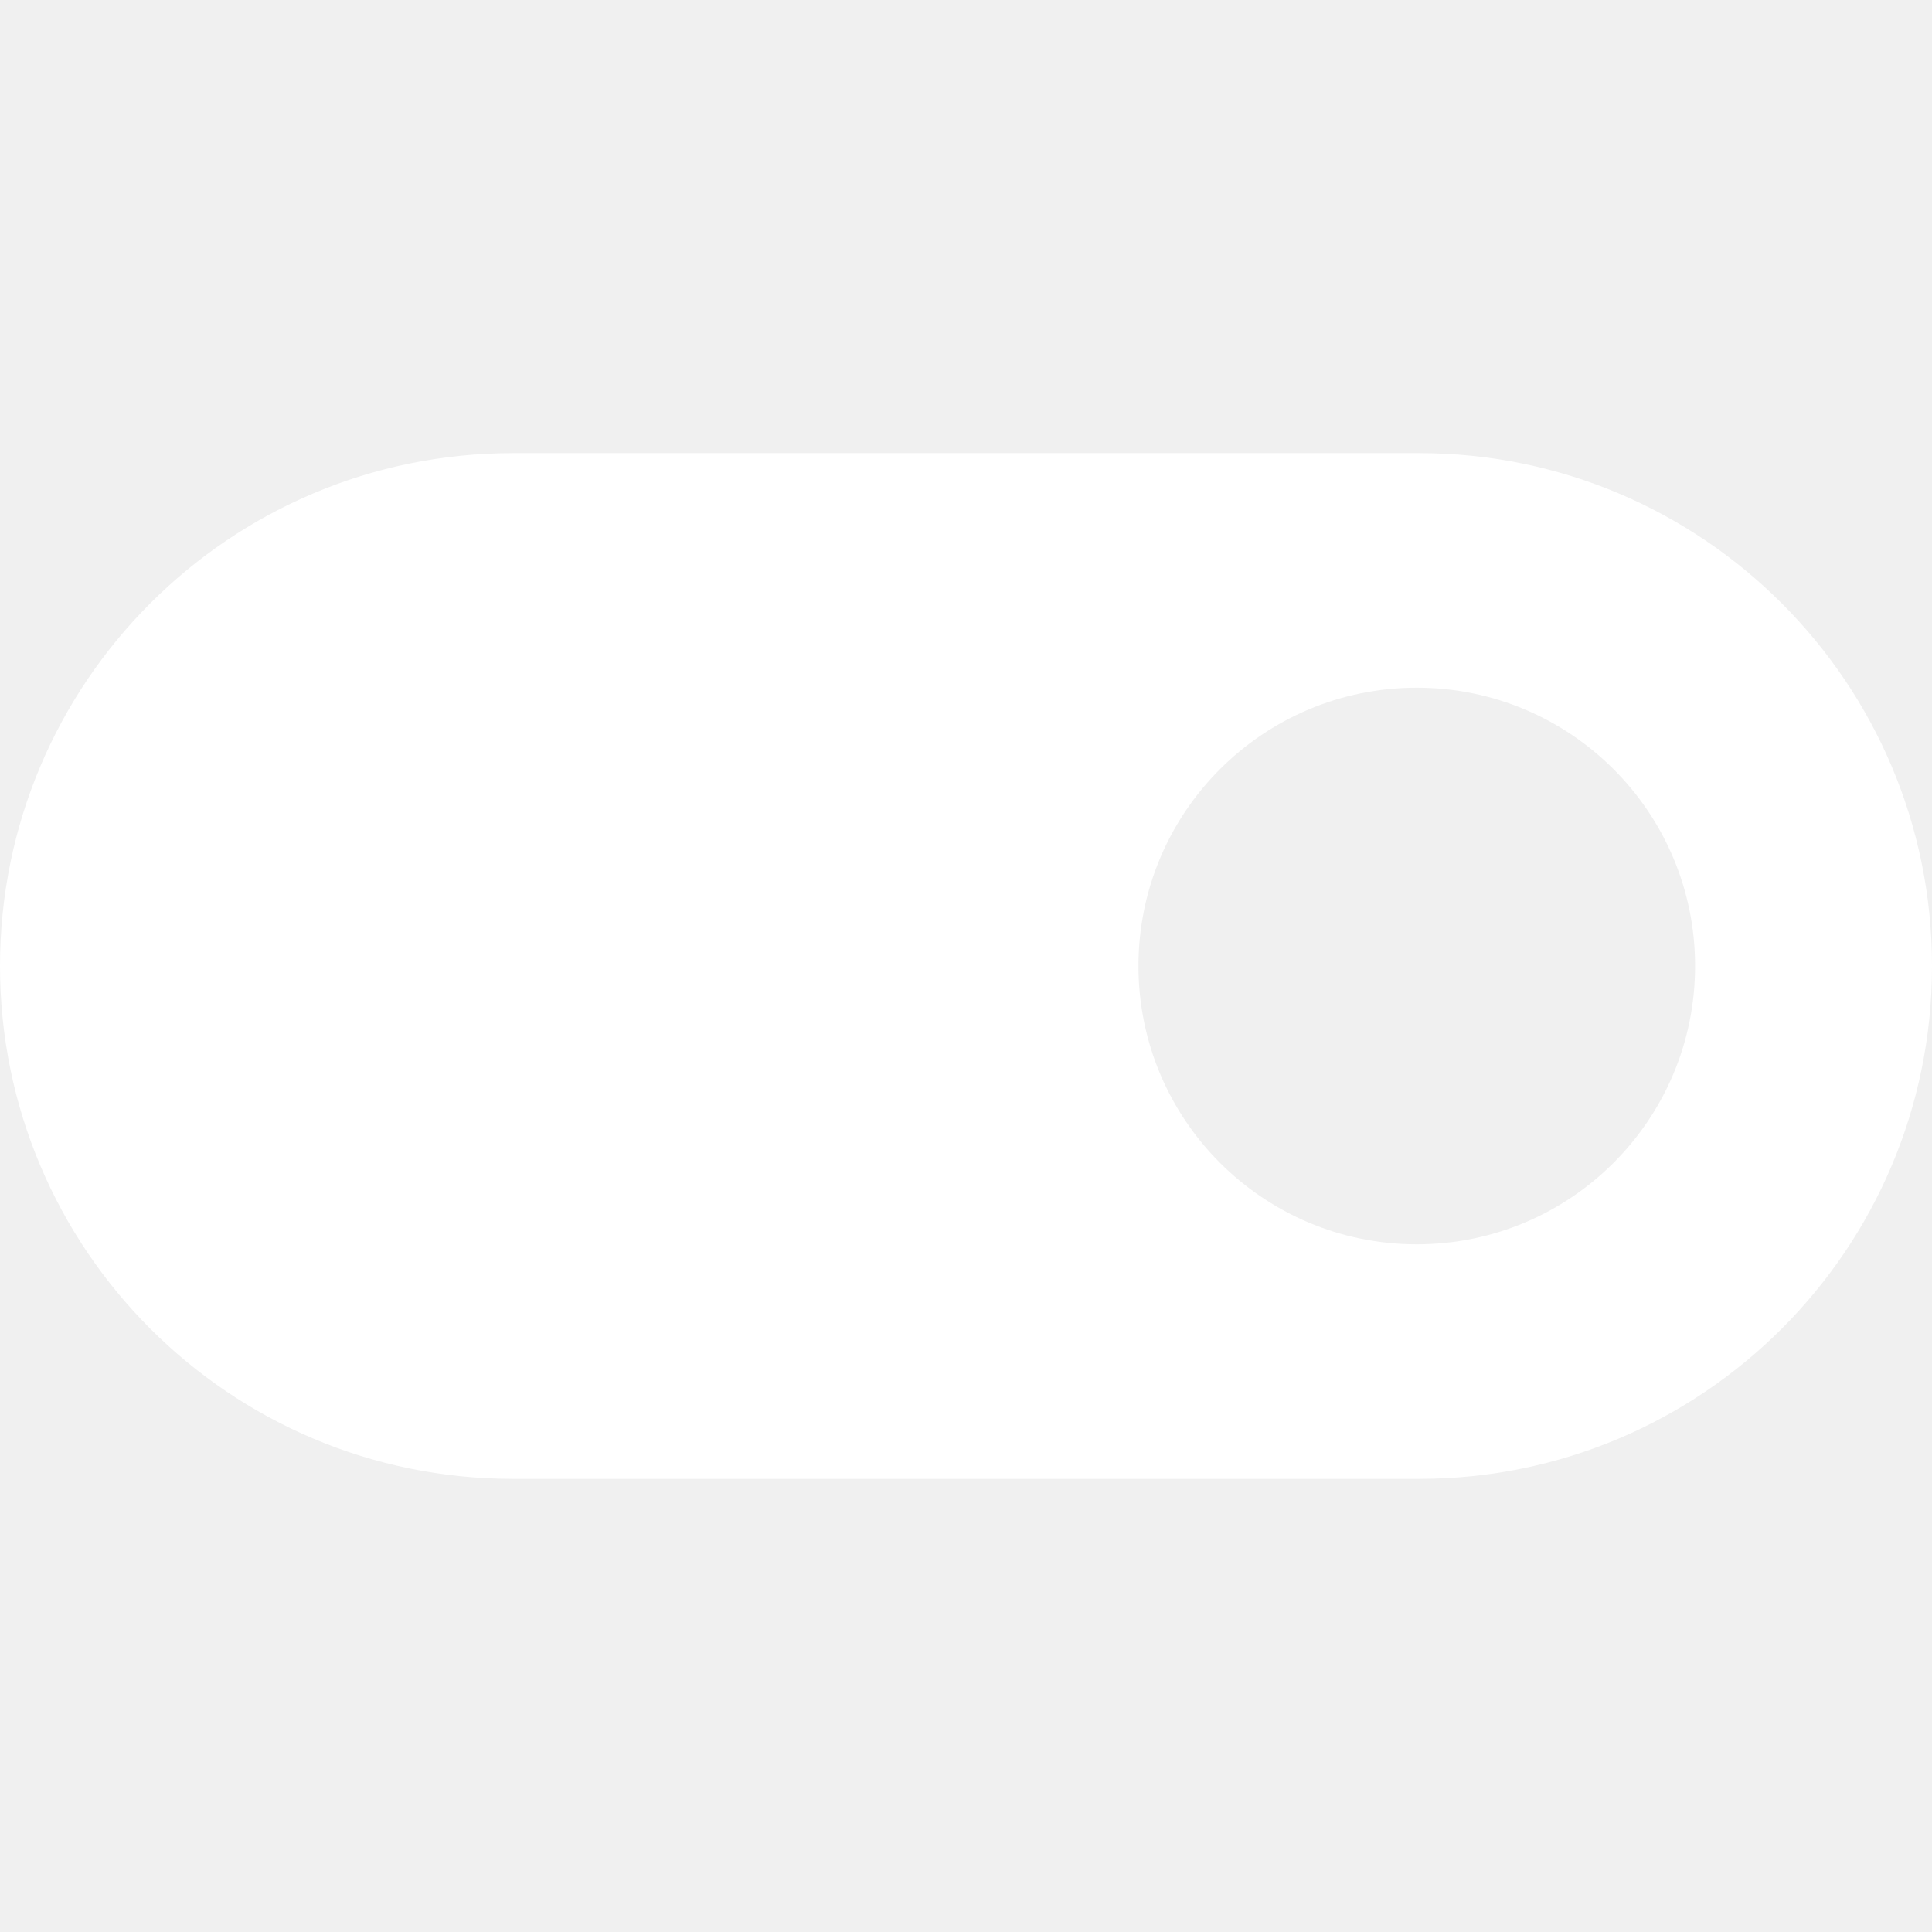
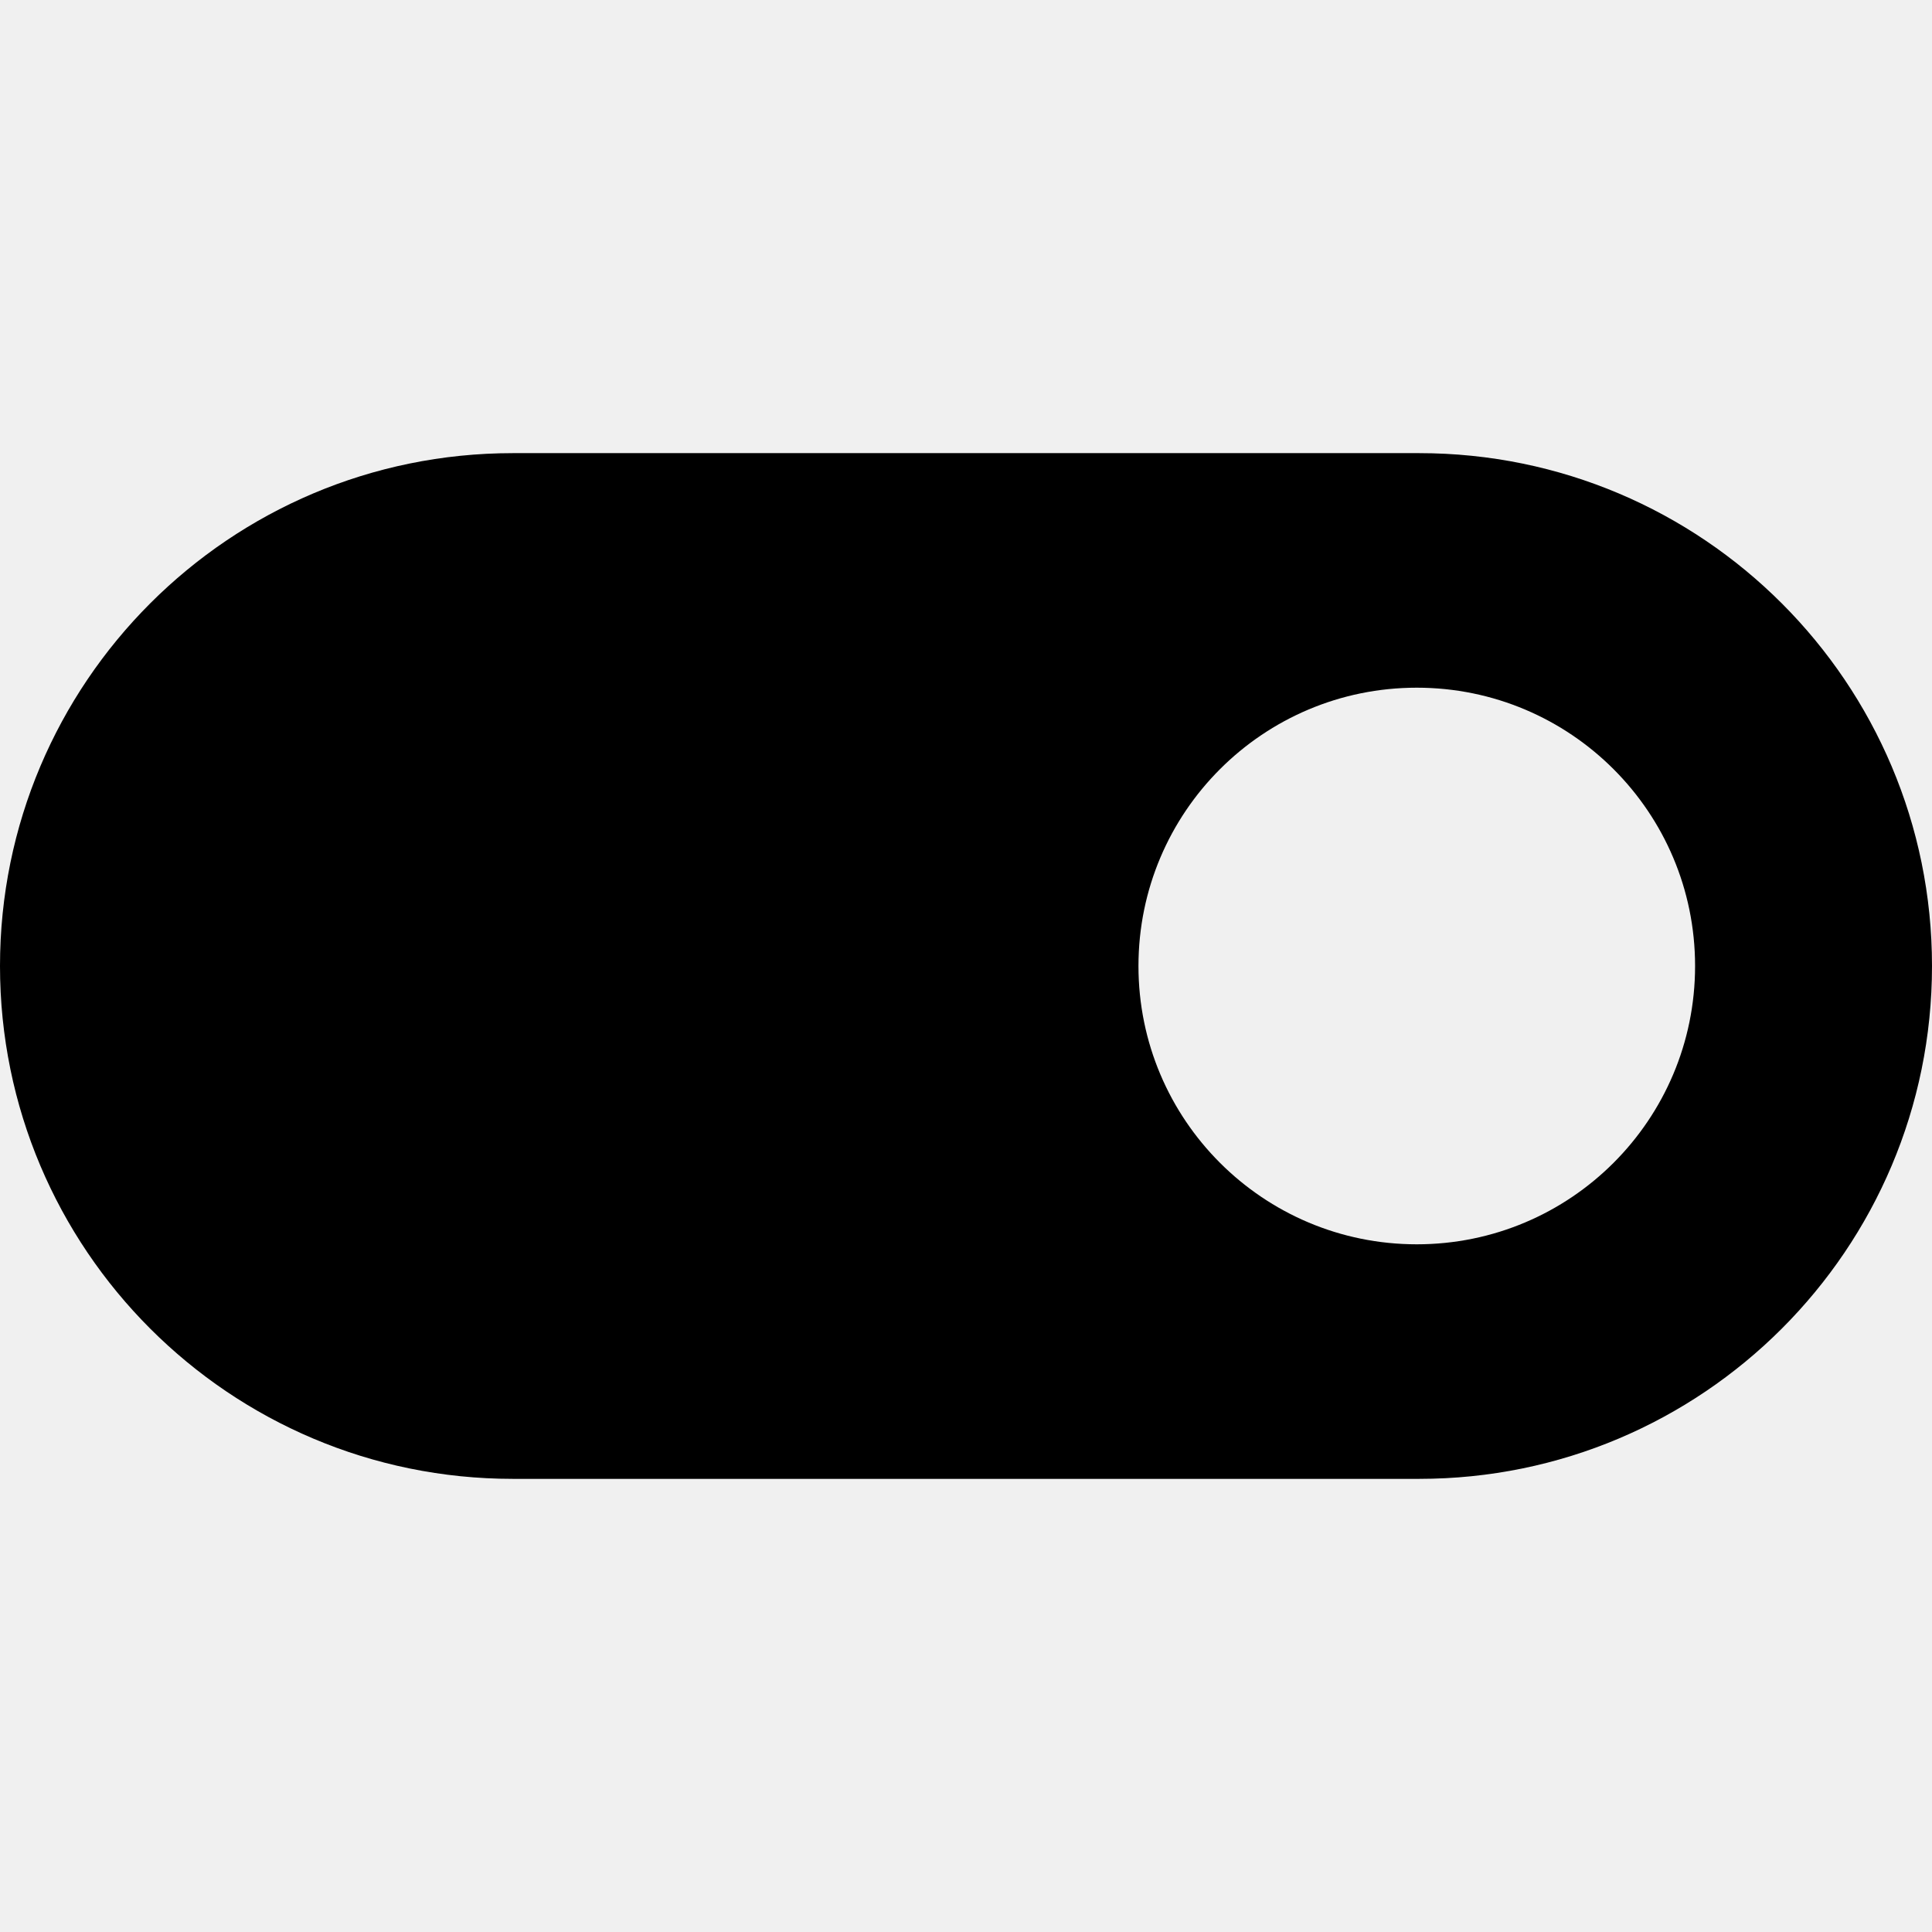
- <svg xmlns="http://www.w3.org/2000/svg" version="1.1" id="Capa_1" xml:space="preserve" x="0px" y="0px" viewBox="0 0 490.1 490.1" style="enable-background:new 0 0 490.1 490.1;" fill="white">
+ <svg xmlns="http://www.w3.org/2000/svg" version="1.1" id="Capa_1" xml:space="preserve" x="0px" y="0px" viewBox="0 0 490.1 490.1" style="enable-background:new 0 0 490.1 490.1;">
  <g>
    <path d="M0,245.05c0,71.8,58.2,130.1,130.1,130.1H360c71.8,0,130.1-58.2,130.1-130.1c0-71.8-58.2-130.1-130.1-130.1H130.1   C58.2,114.95,0,173.25,0,245.05z M288.8,245.05c0-39,31.6-70.6,70.6-70.6s70.6,31.6,70.6,70.6s-31.6,70.6-70.6,70.6   S288.8,284.05,288.8,245.05z" />
  </g>
</svg>
